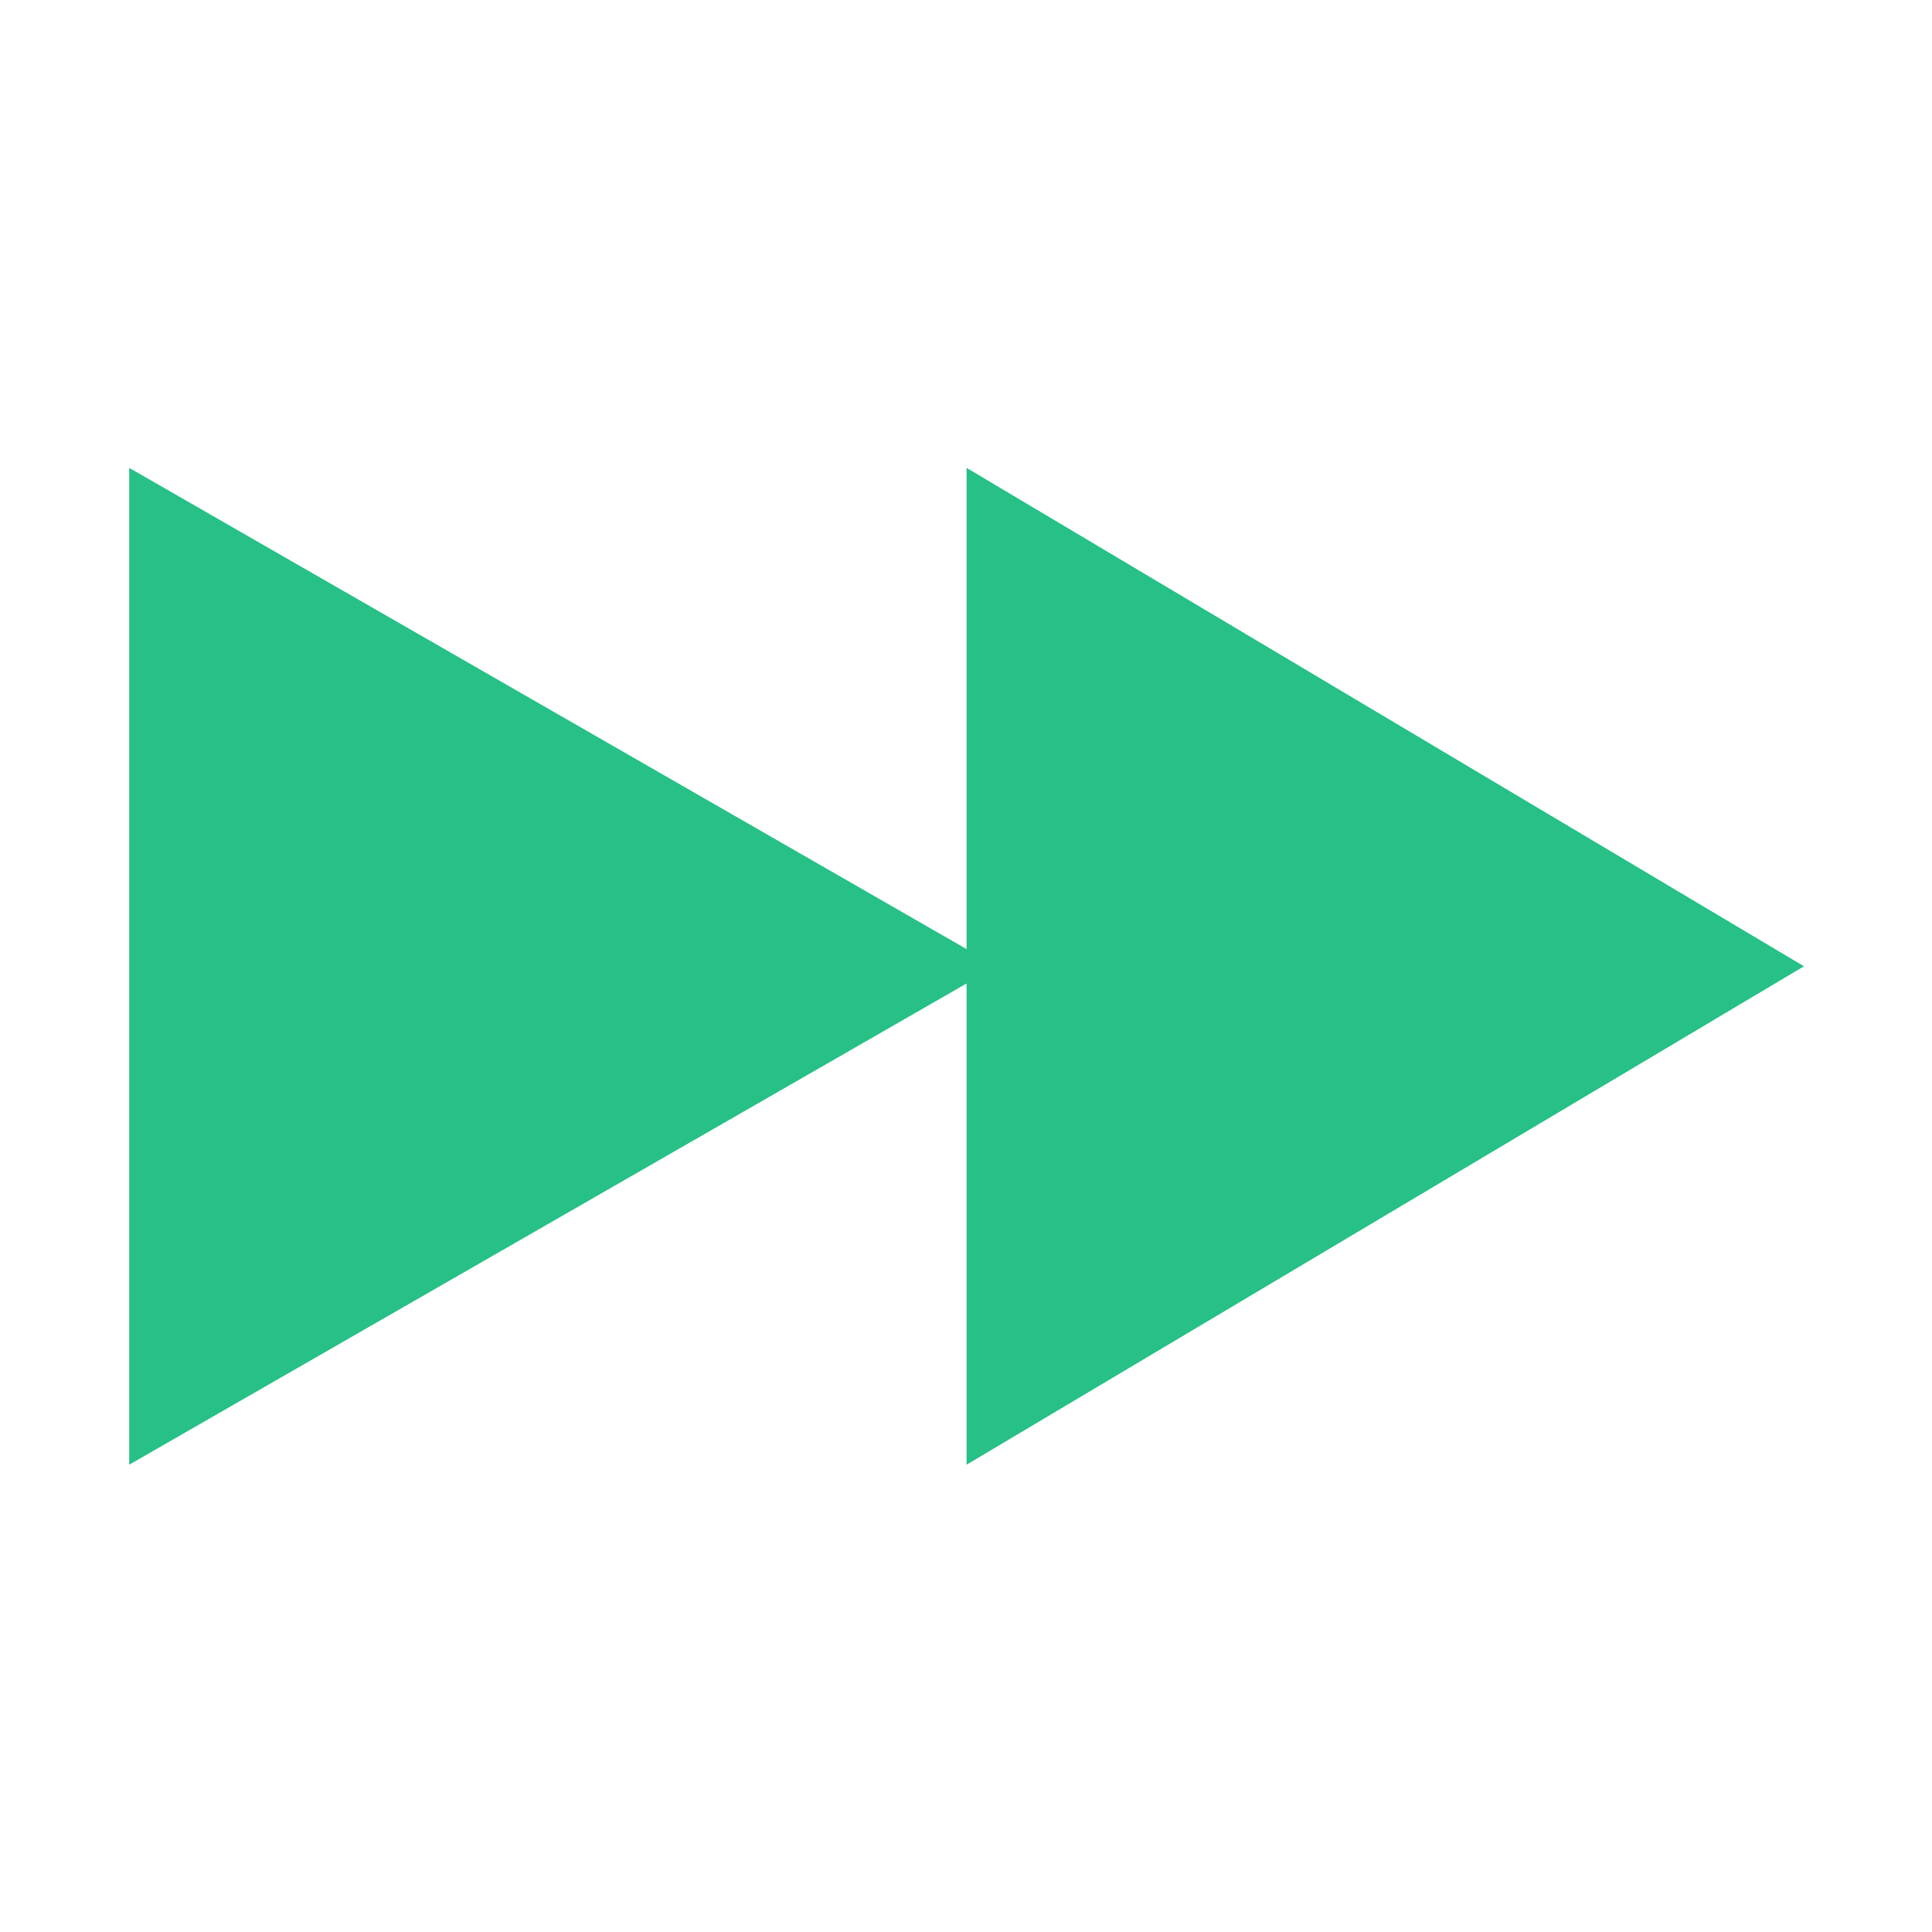
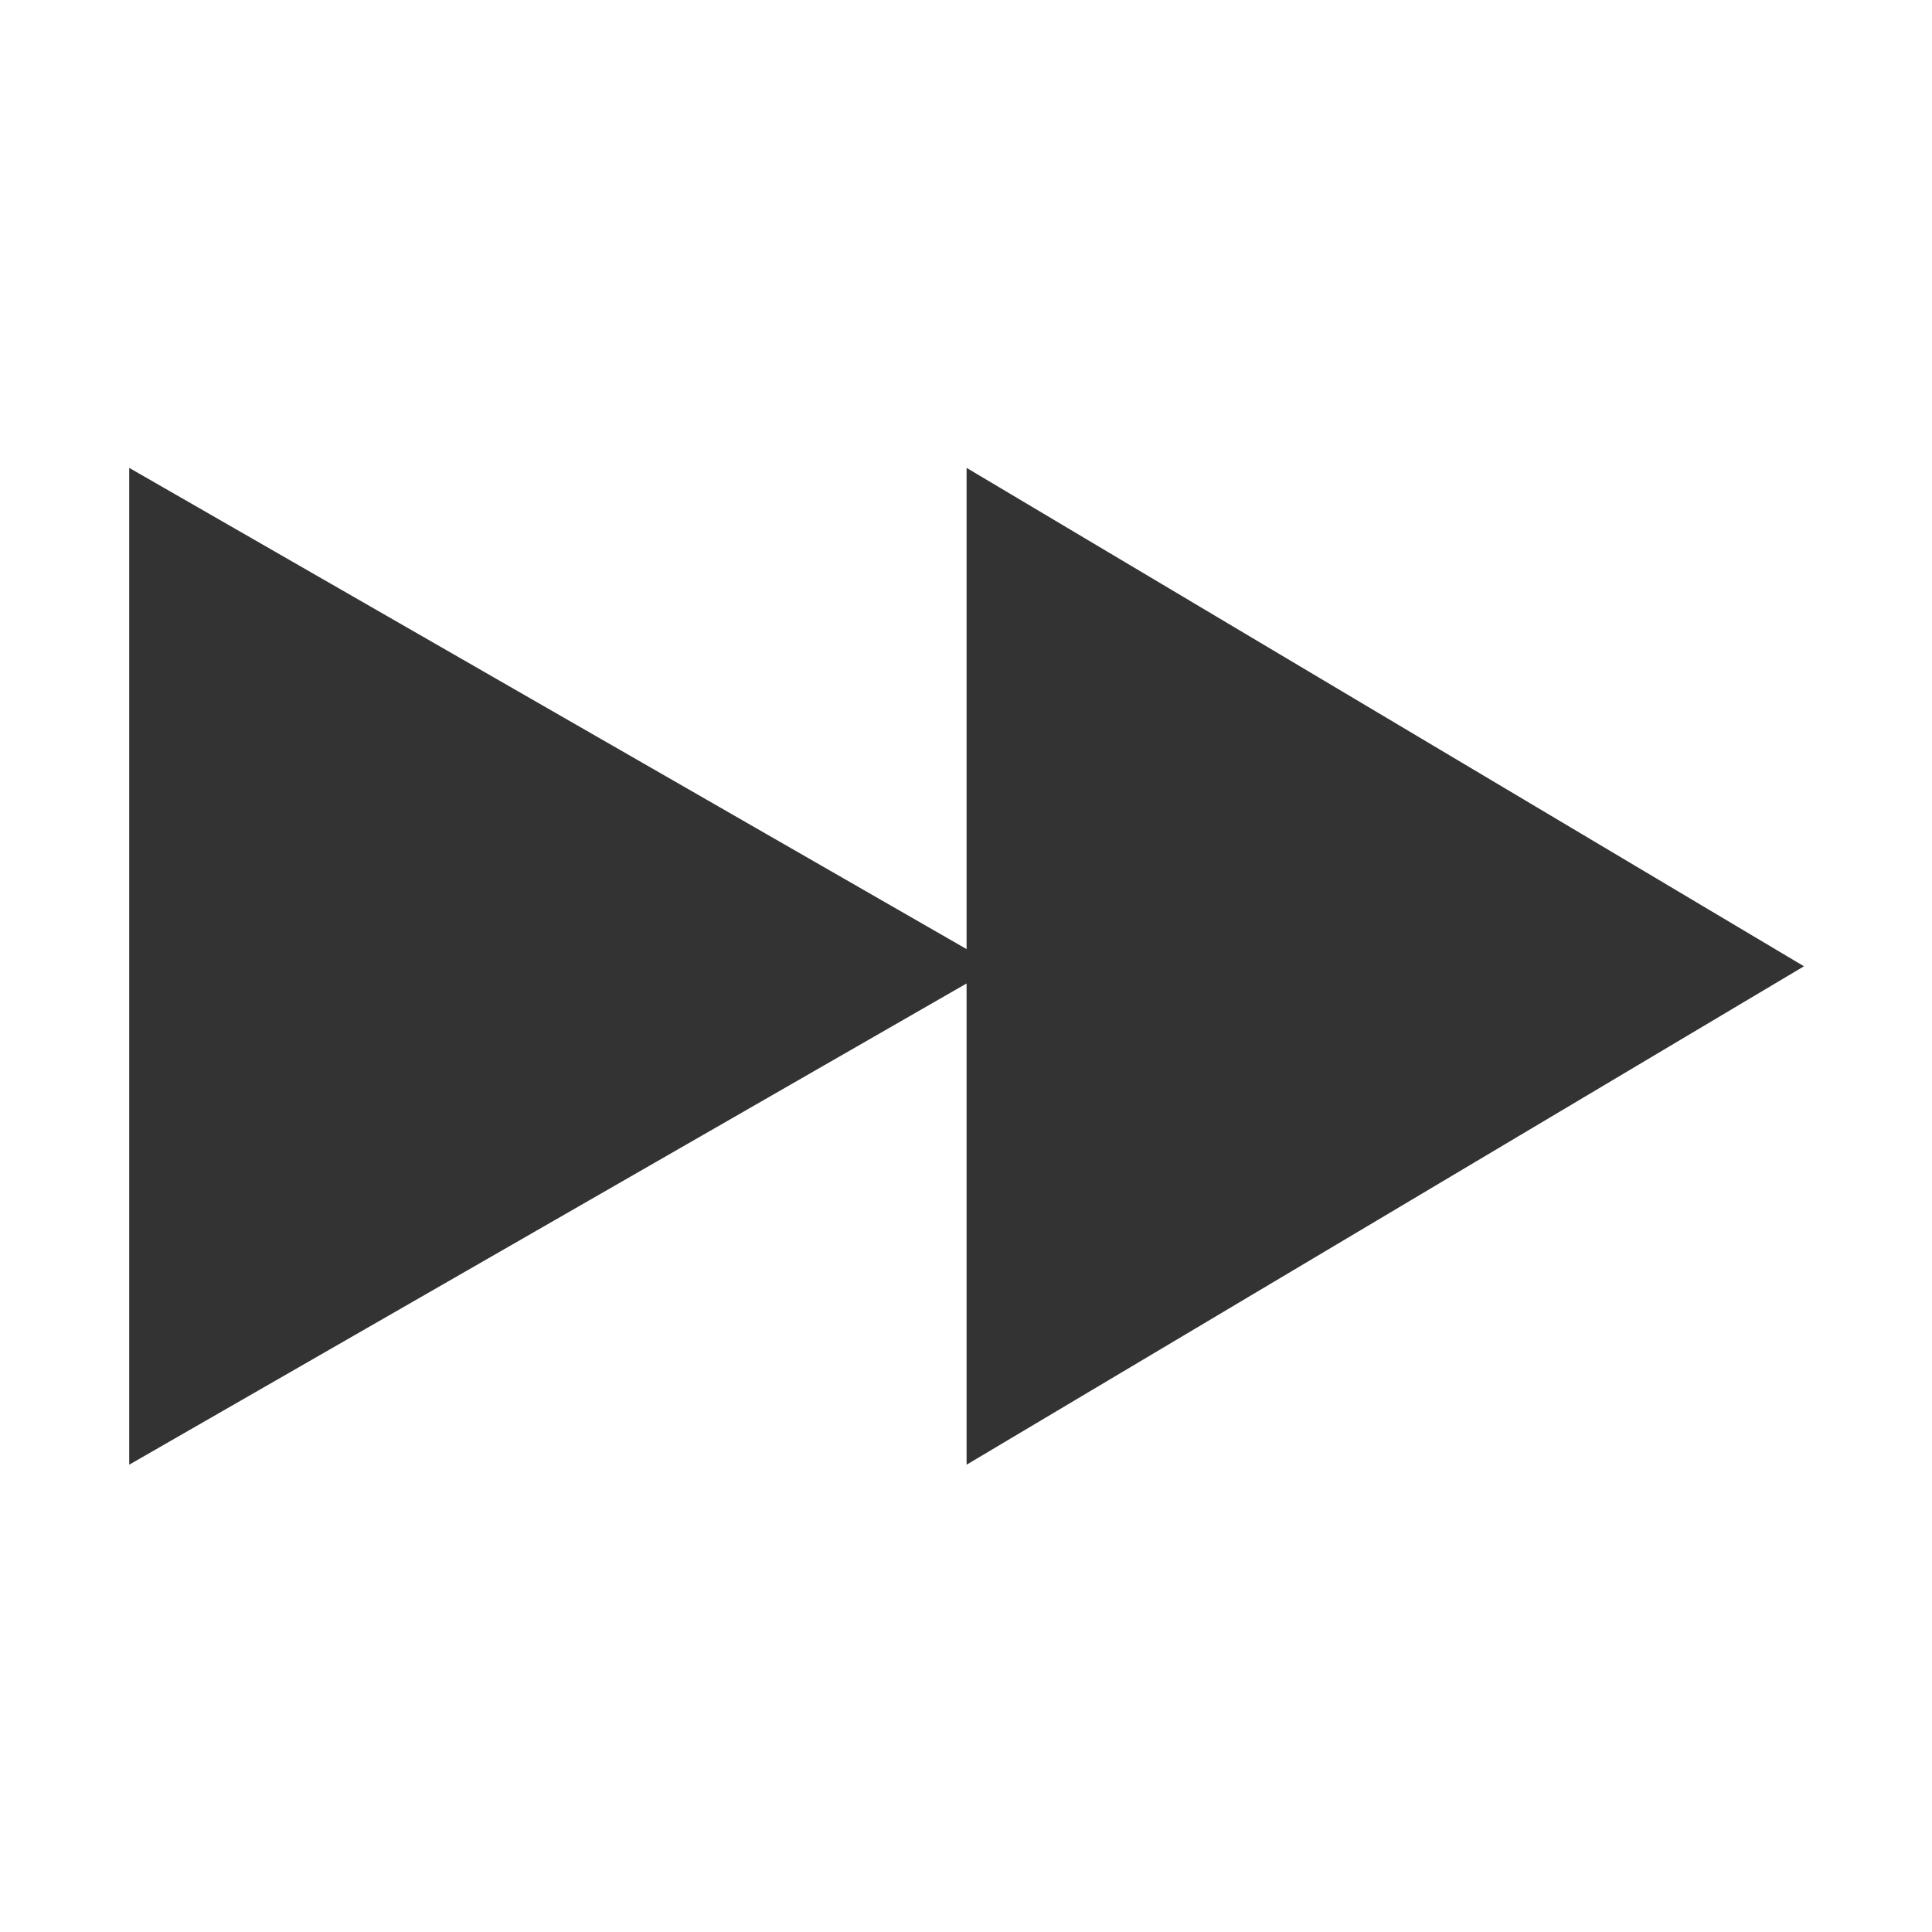
<svg xmlns="http://www.w3.org/2000/svg" viewBox="0 0 1024 1024" width="200" height="200">
-   <path d="M512.311 521.26v255.06L956.14 512.149 512.31 247.978v255.06L68.484 247.979V776.32z" fill="#27C087" />
+   <path d="M512.311 521.26v255.06L956.14 512.149 512.31 247.978v255.06L68.484 247.979V776.32z" fill="#333" />
</svg>
